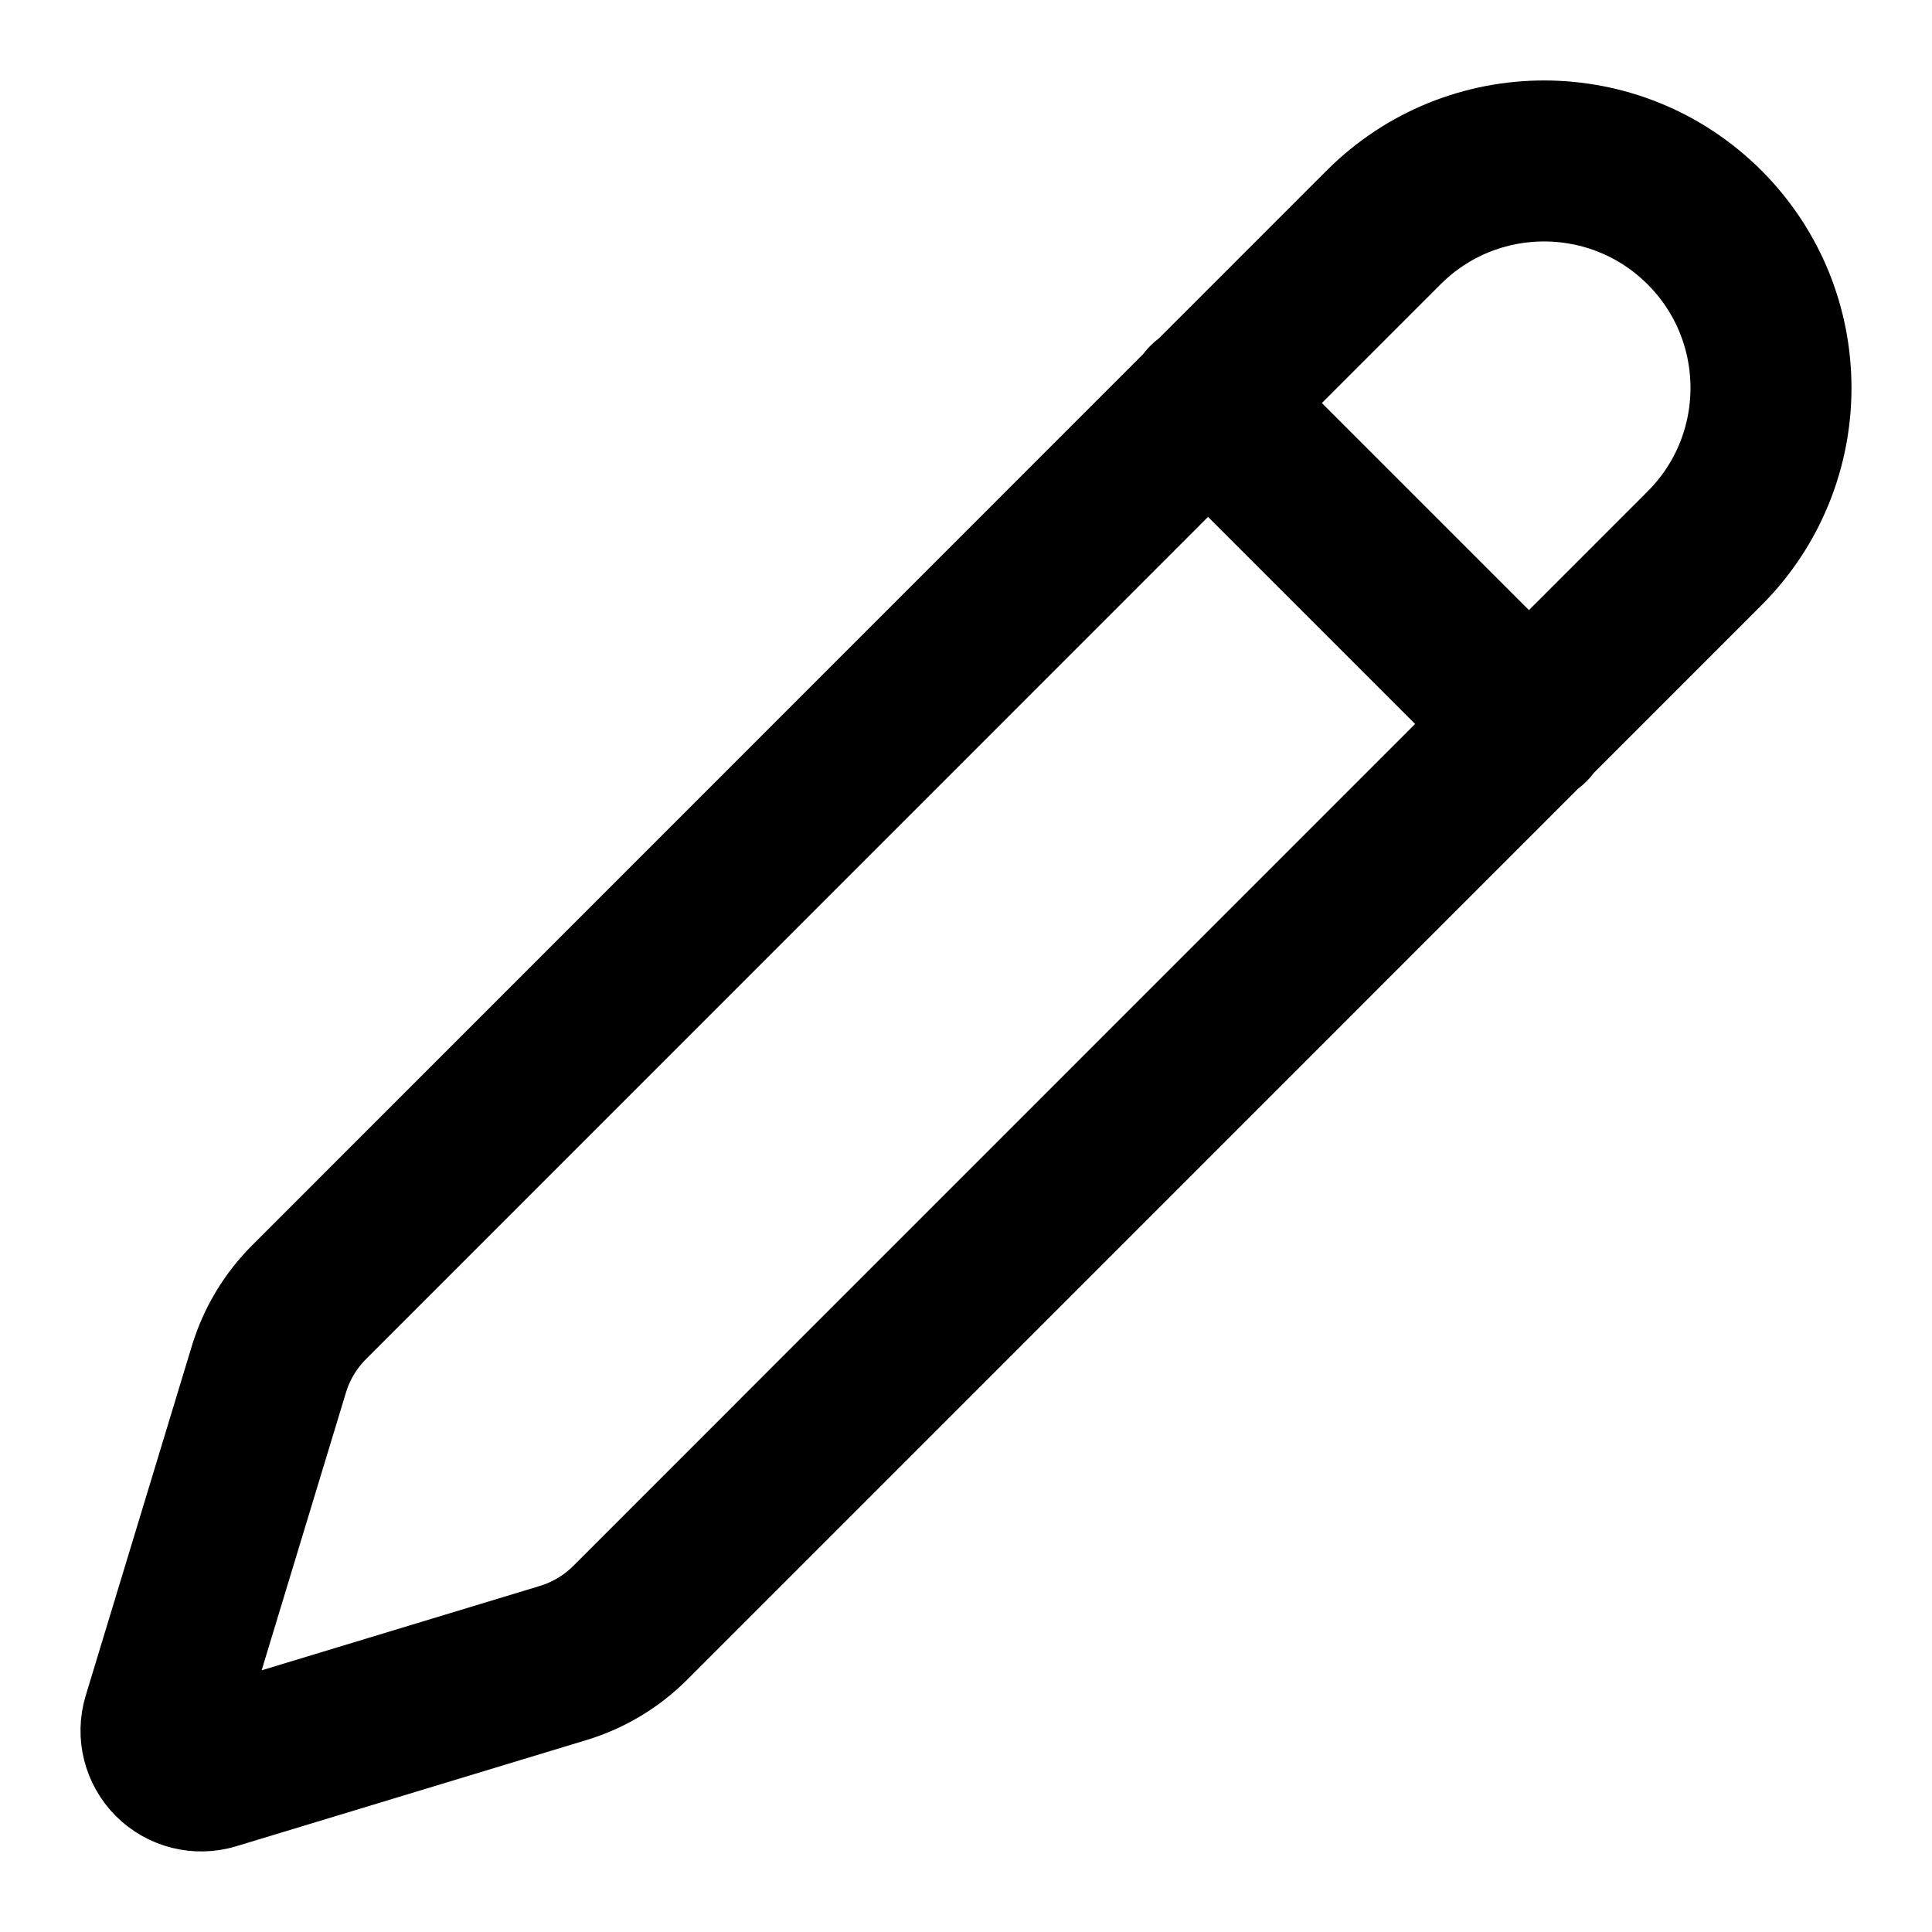
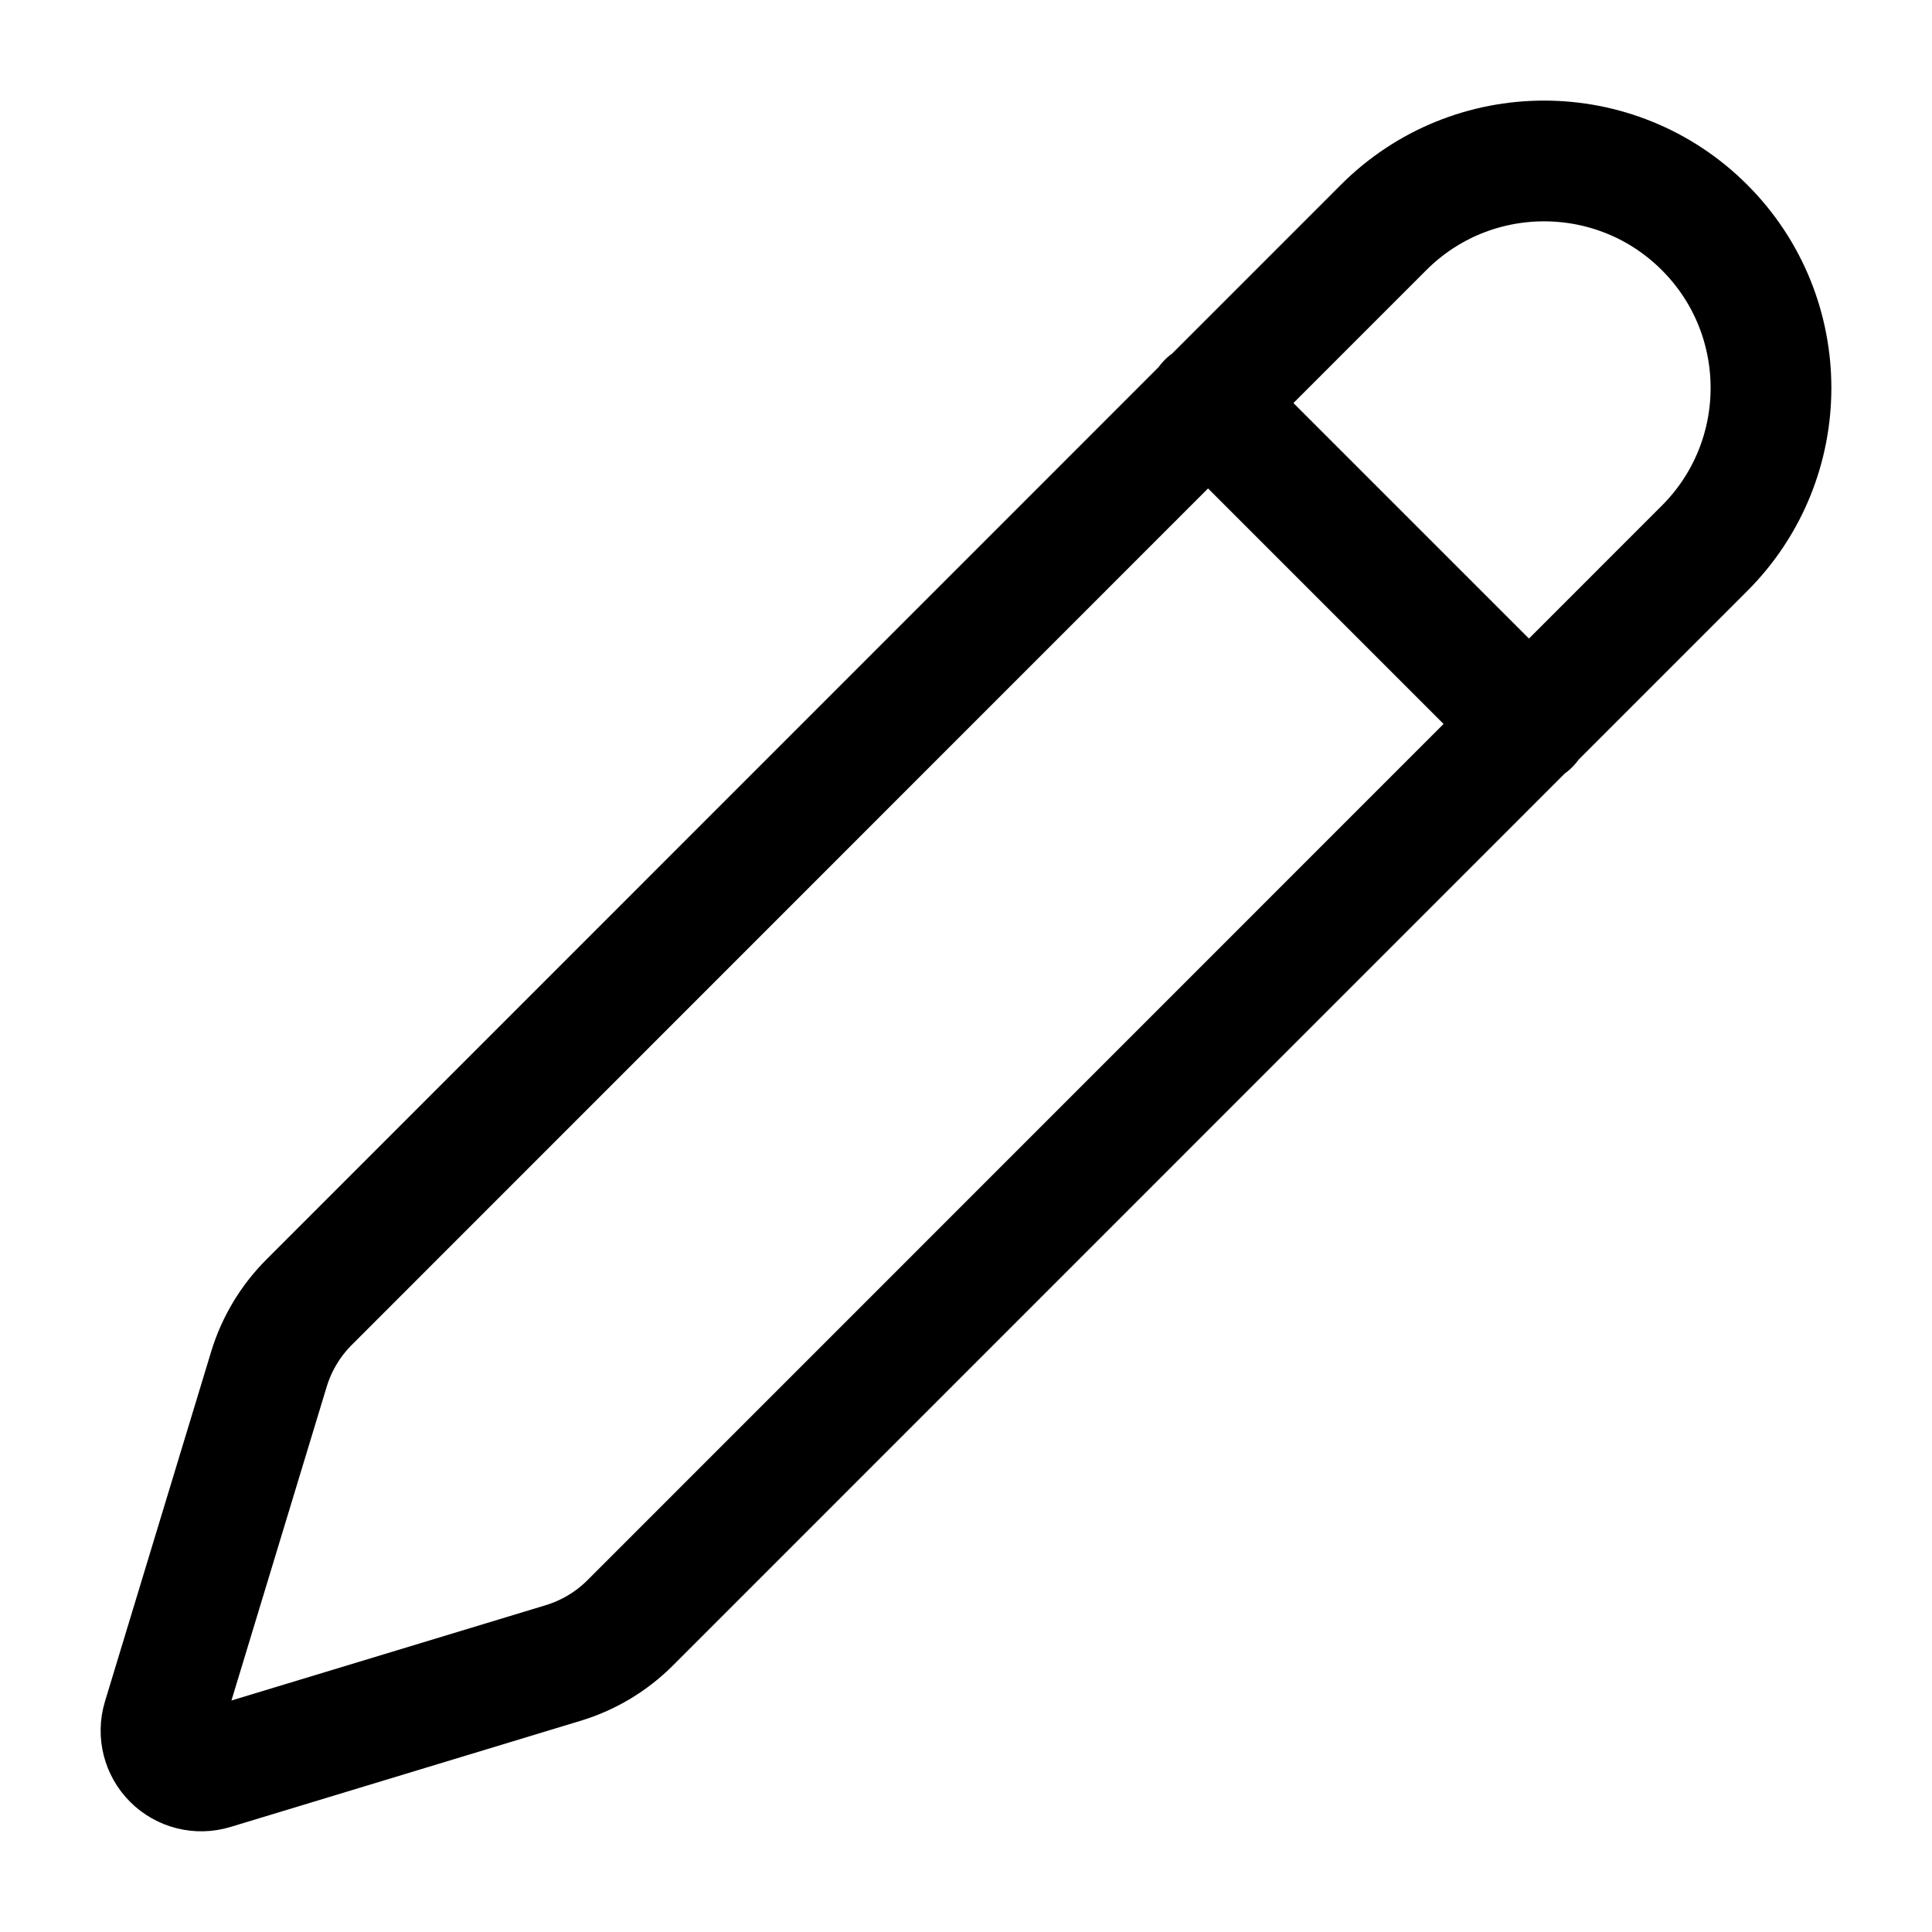
<svg xmlns="http://www.w3.org/2000/svg" width="1em" height="1em" viewBox="0 0 24 24">
-   <path fill="none" stroke="currentColor" stroke-linecap="round" stroke-linejoin="round" stroke-width="2" d="M21.174 6.812a1 1 0 0 0-3.986-3.987L3.842 16.174a2 2 0 0 0-.5.83l-1.321 4.352a.5.5 0 0 0 .623.622l4.353-1.32a2 2 0 0 0 .83-.497zM15 5l4 4" />
+   <path fill="none" stroke="currentColor" stroke-linecap="round" stroke-linejoin="round" stroke-width="1.5" d="M21.174 6.812a1 1 0 0 0-3.986-3.987L3.842 16.174a2 2 0 0 0-.5.83l-1.321 4.352a.5.5 0 0 0 .623.622l4.353-1.32a2 2 0 0 0 .83-.497zM15 5l4 4" />
</svg>
